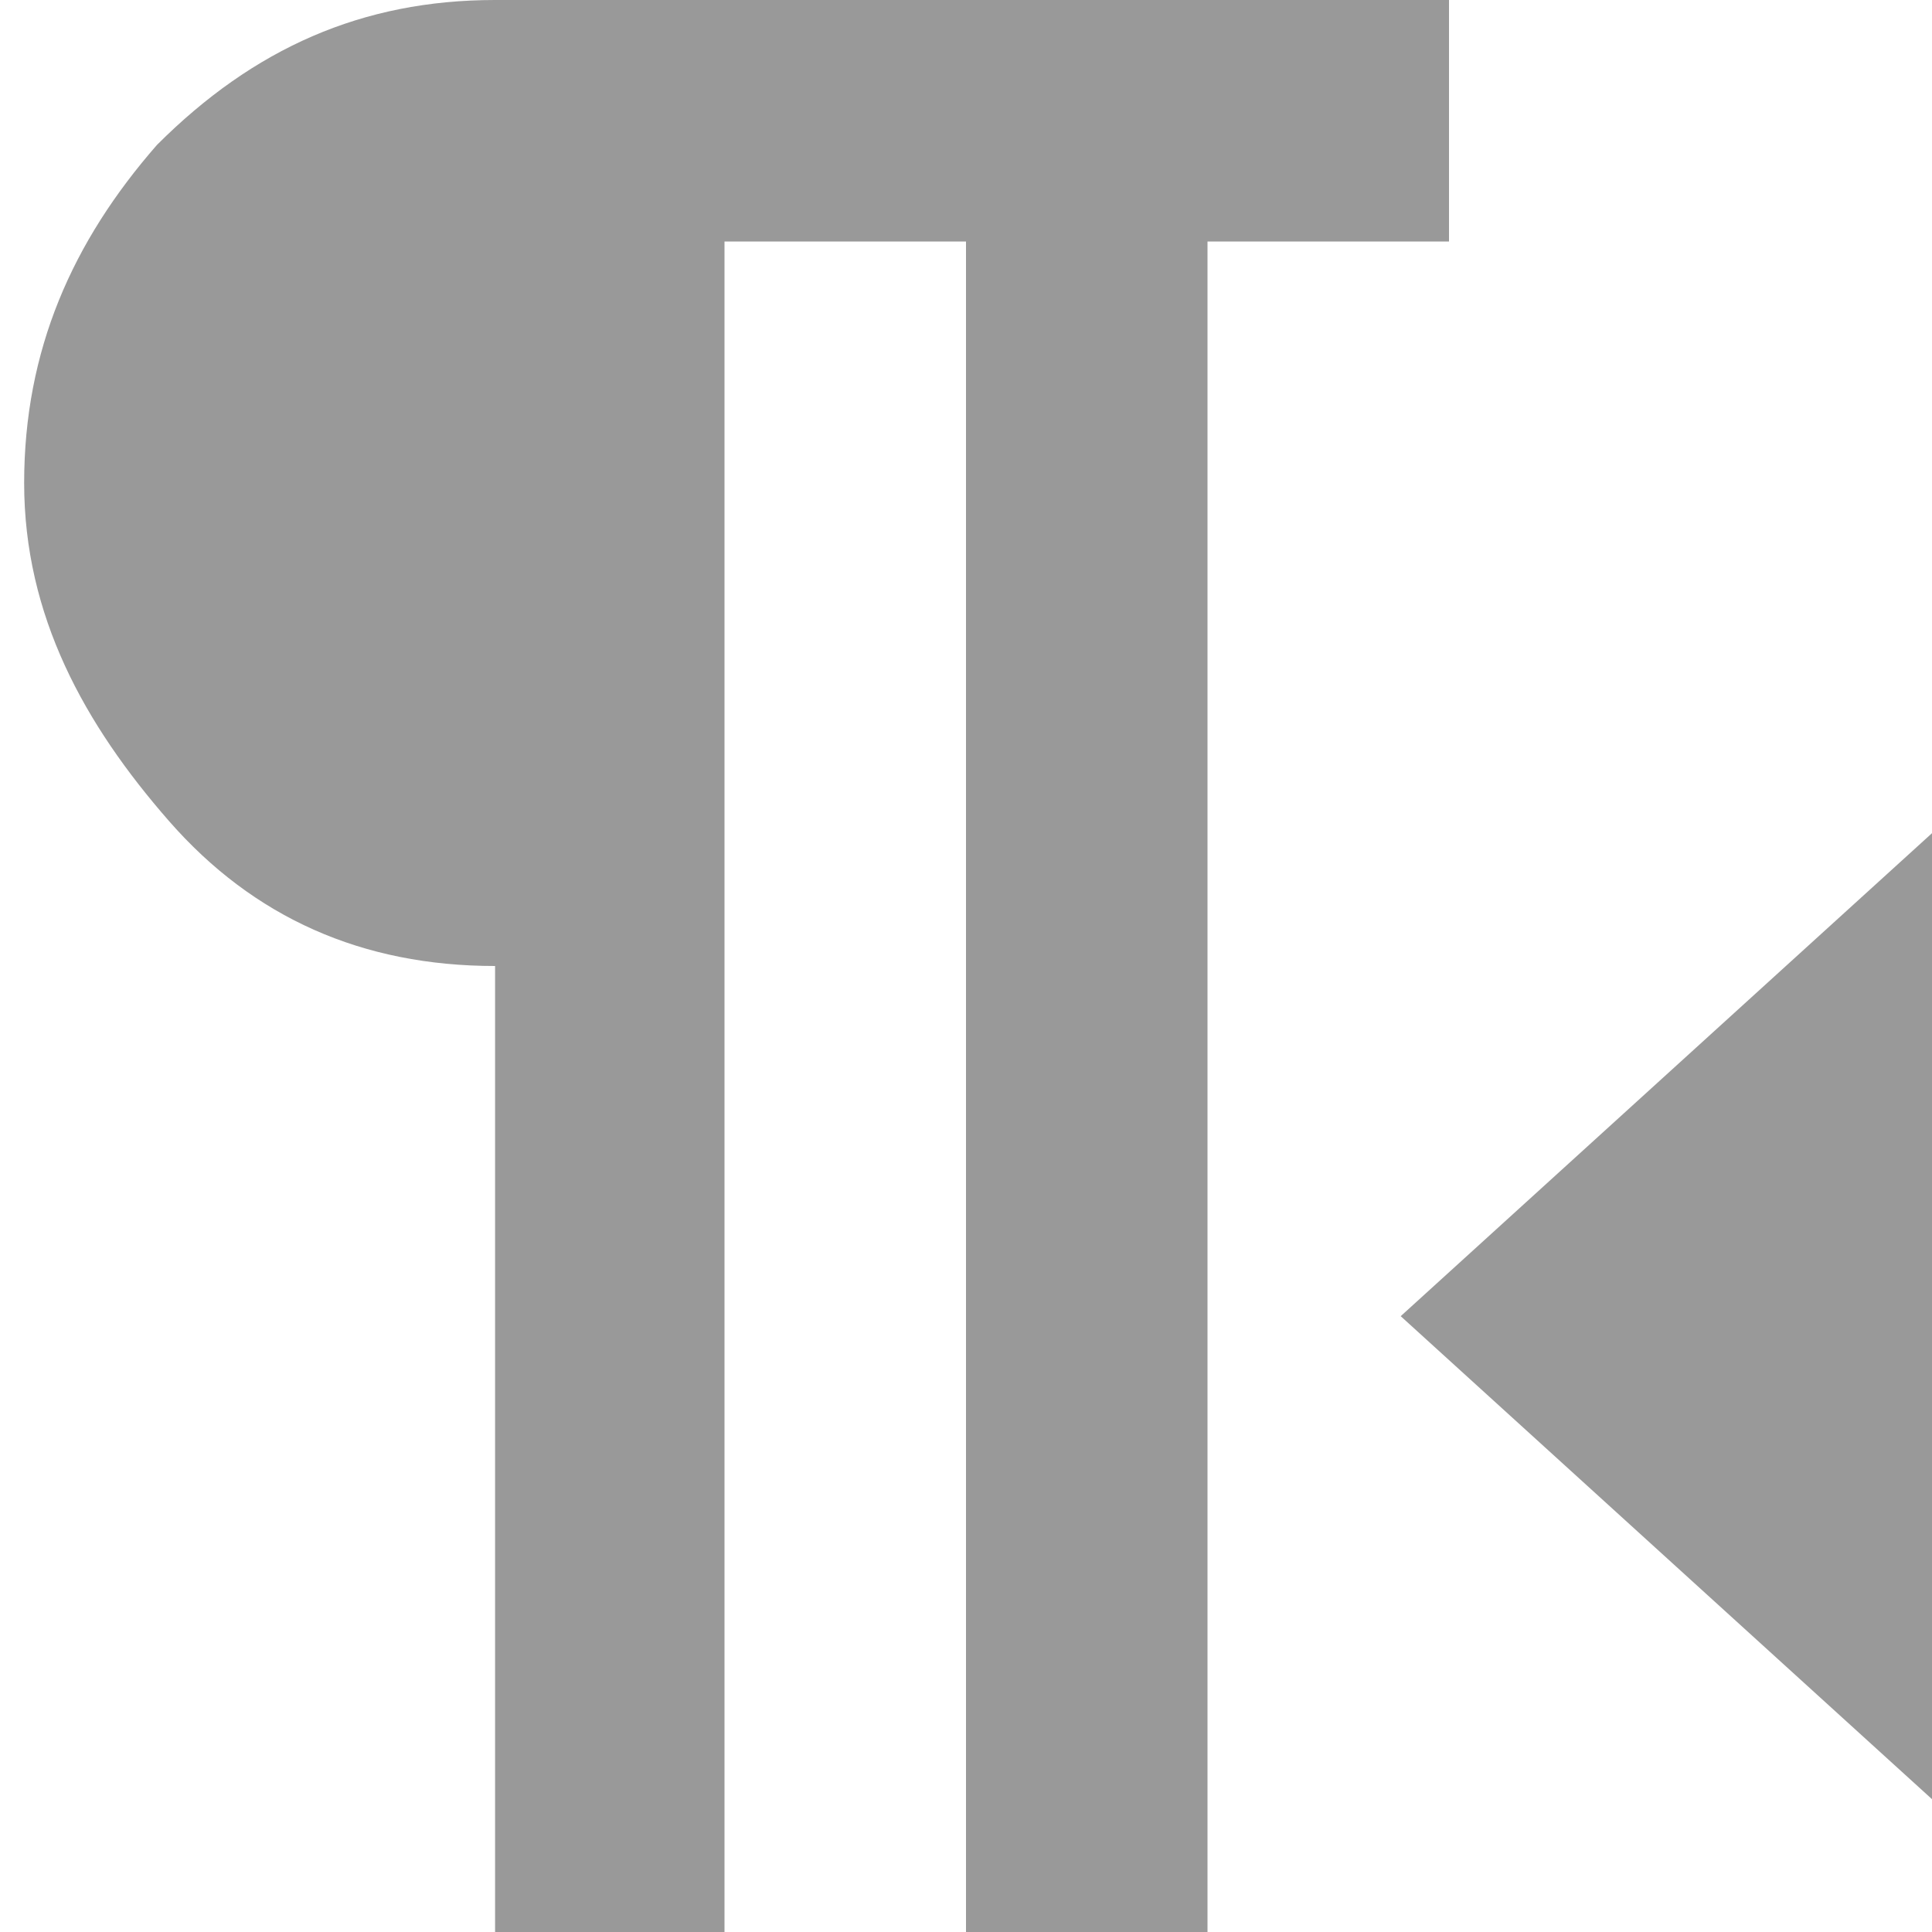
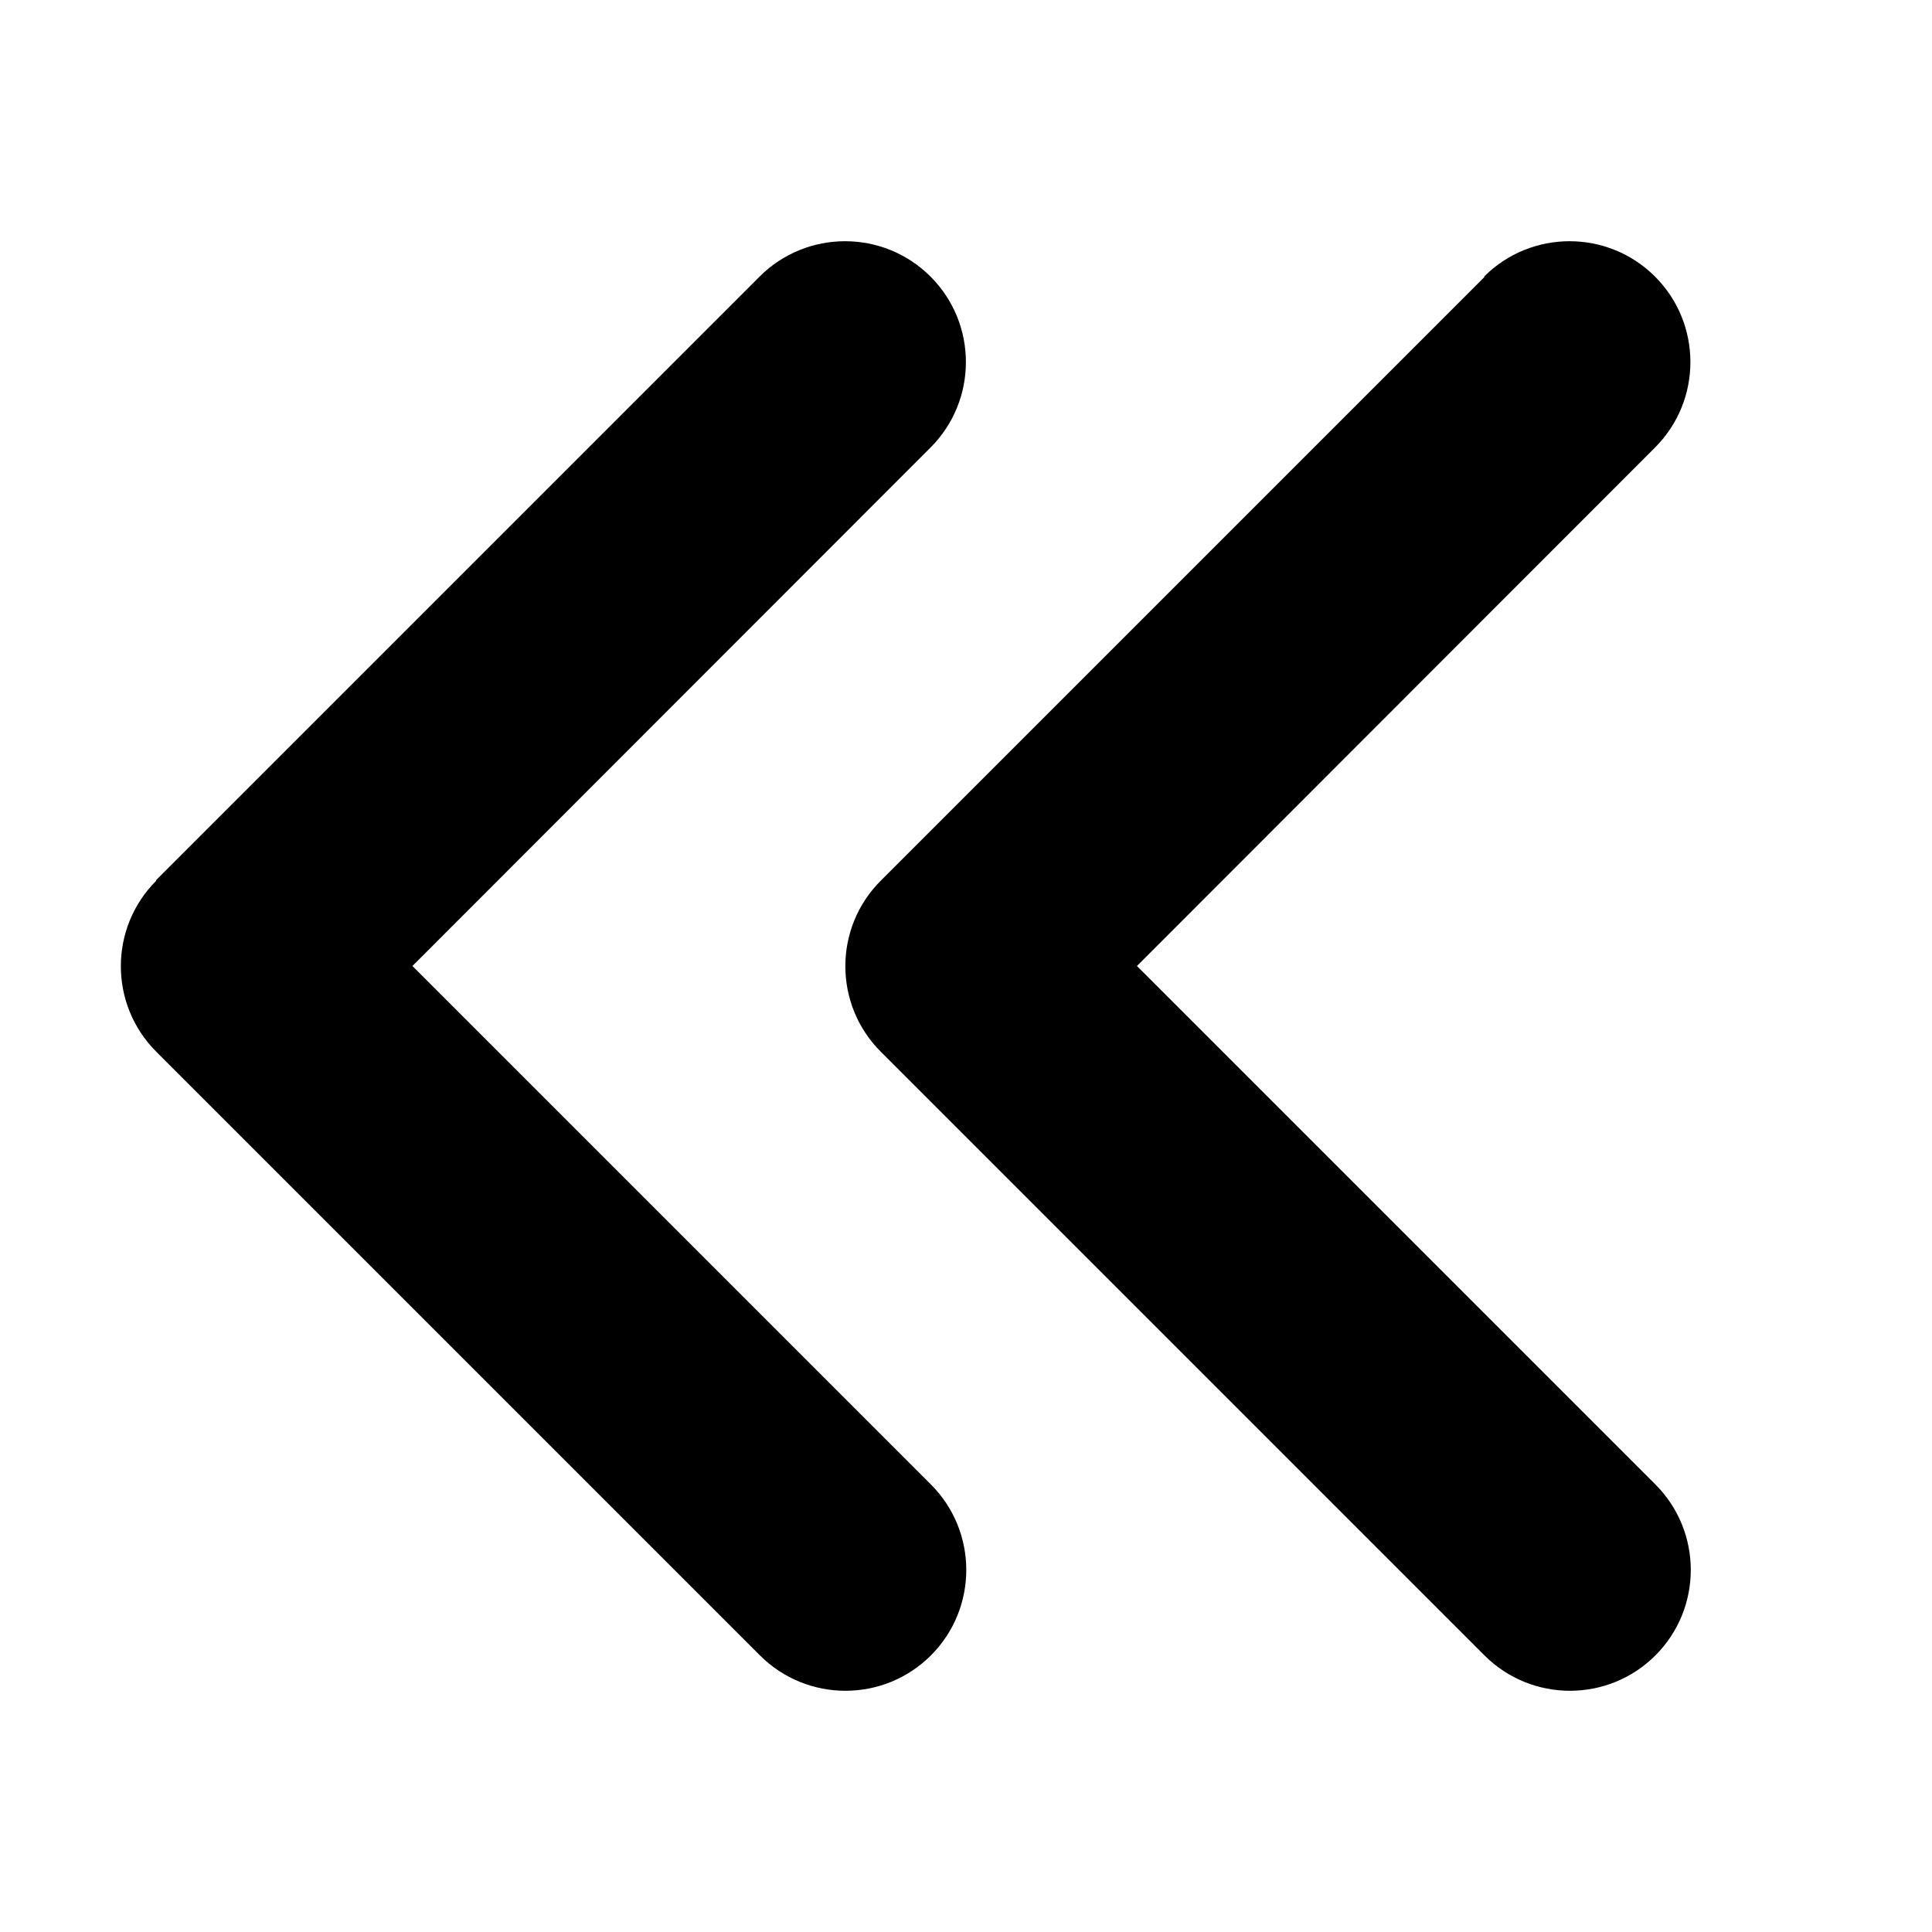
- <svg xmlns="http://www.w3.org/2000/svg" width="16" height="16" viewBox="-0.2 0 16 16" preserveAspectRatio="xMinYMid meet" overflow="visible">
-   <path d="M3.9 0h7.9v2h-2v14h-2V2h-2v14H3.9V8c-1.1 0-2-.4-2.7-1.2S0 5.1 0 4c0-1.1.4-2 1.1-2.8C1.9.4 2.8 0 3.9 0zm11.9 14.9l-4.4-4 4.4-4v8z" fill="#999" />
+ <svg xmlns="http://www.w3.org/2000/svg" viewBox="0 0 512 512" preserveAspectRatio="xMinYMid meet">
+   <path d="M41.4 233.4c-12.5 12.5-12.5 32.8 0 45.3l160 160c12.5 12.5 32.8 12.5 45.3 0s12.5-32.8 0-45.3L109.3 256 246.6 118.6c12.5-12.5 12.5-32.8 0-45.3s-32.8-12.5-45.3 0l-160 160zm352-160l-160 160c-12.5 12.5-12.5 32.8 0 45.3l160 160c12.5 12.5 32.8 12.5 45.3 0s12.5-32.8 0-45.3L301.3 256 438.6 118.6c12.5-12.5 12.5-32.8 0-45.3s-32.8-12.5-45.3 0z" />
</svg>
